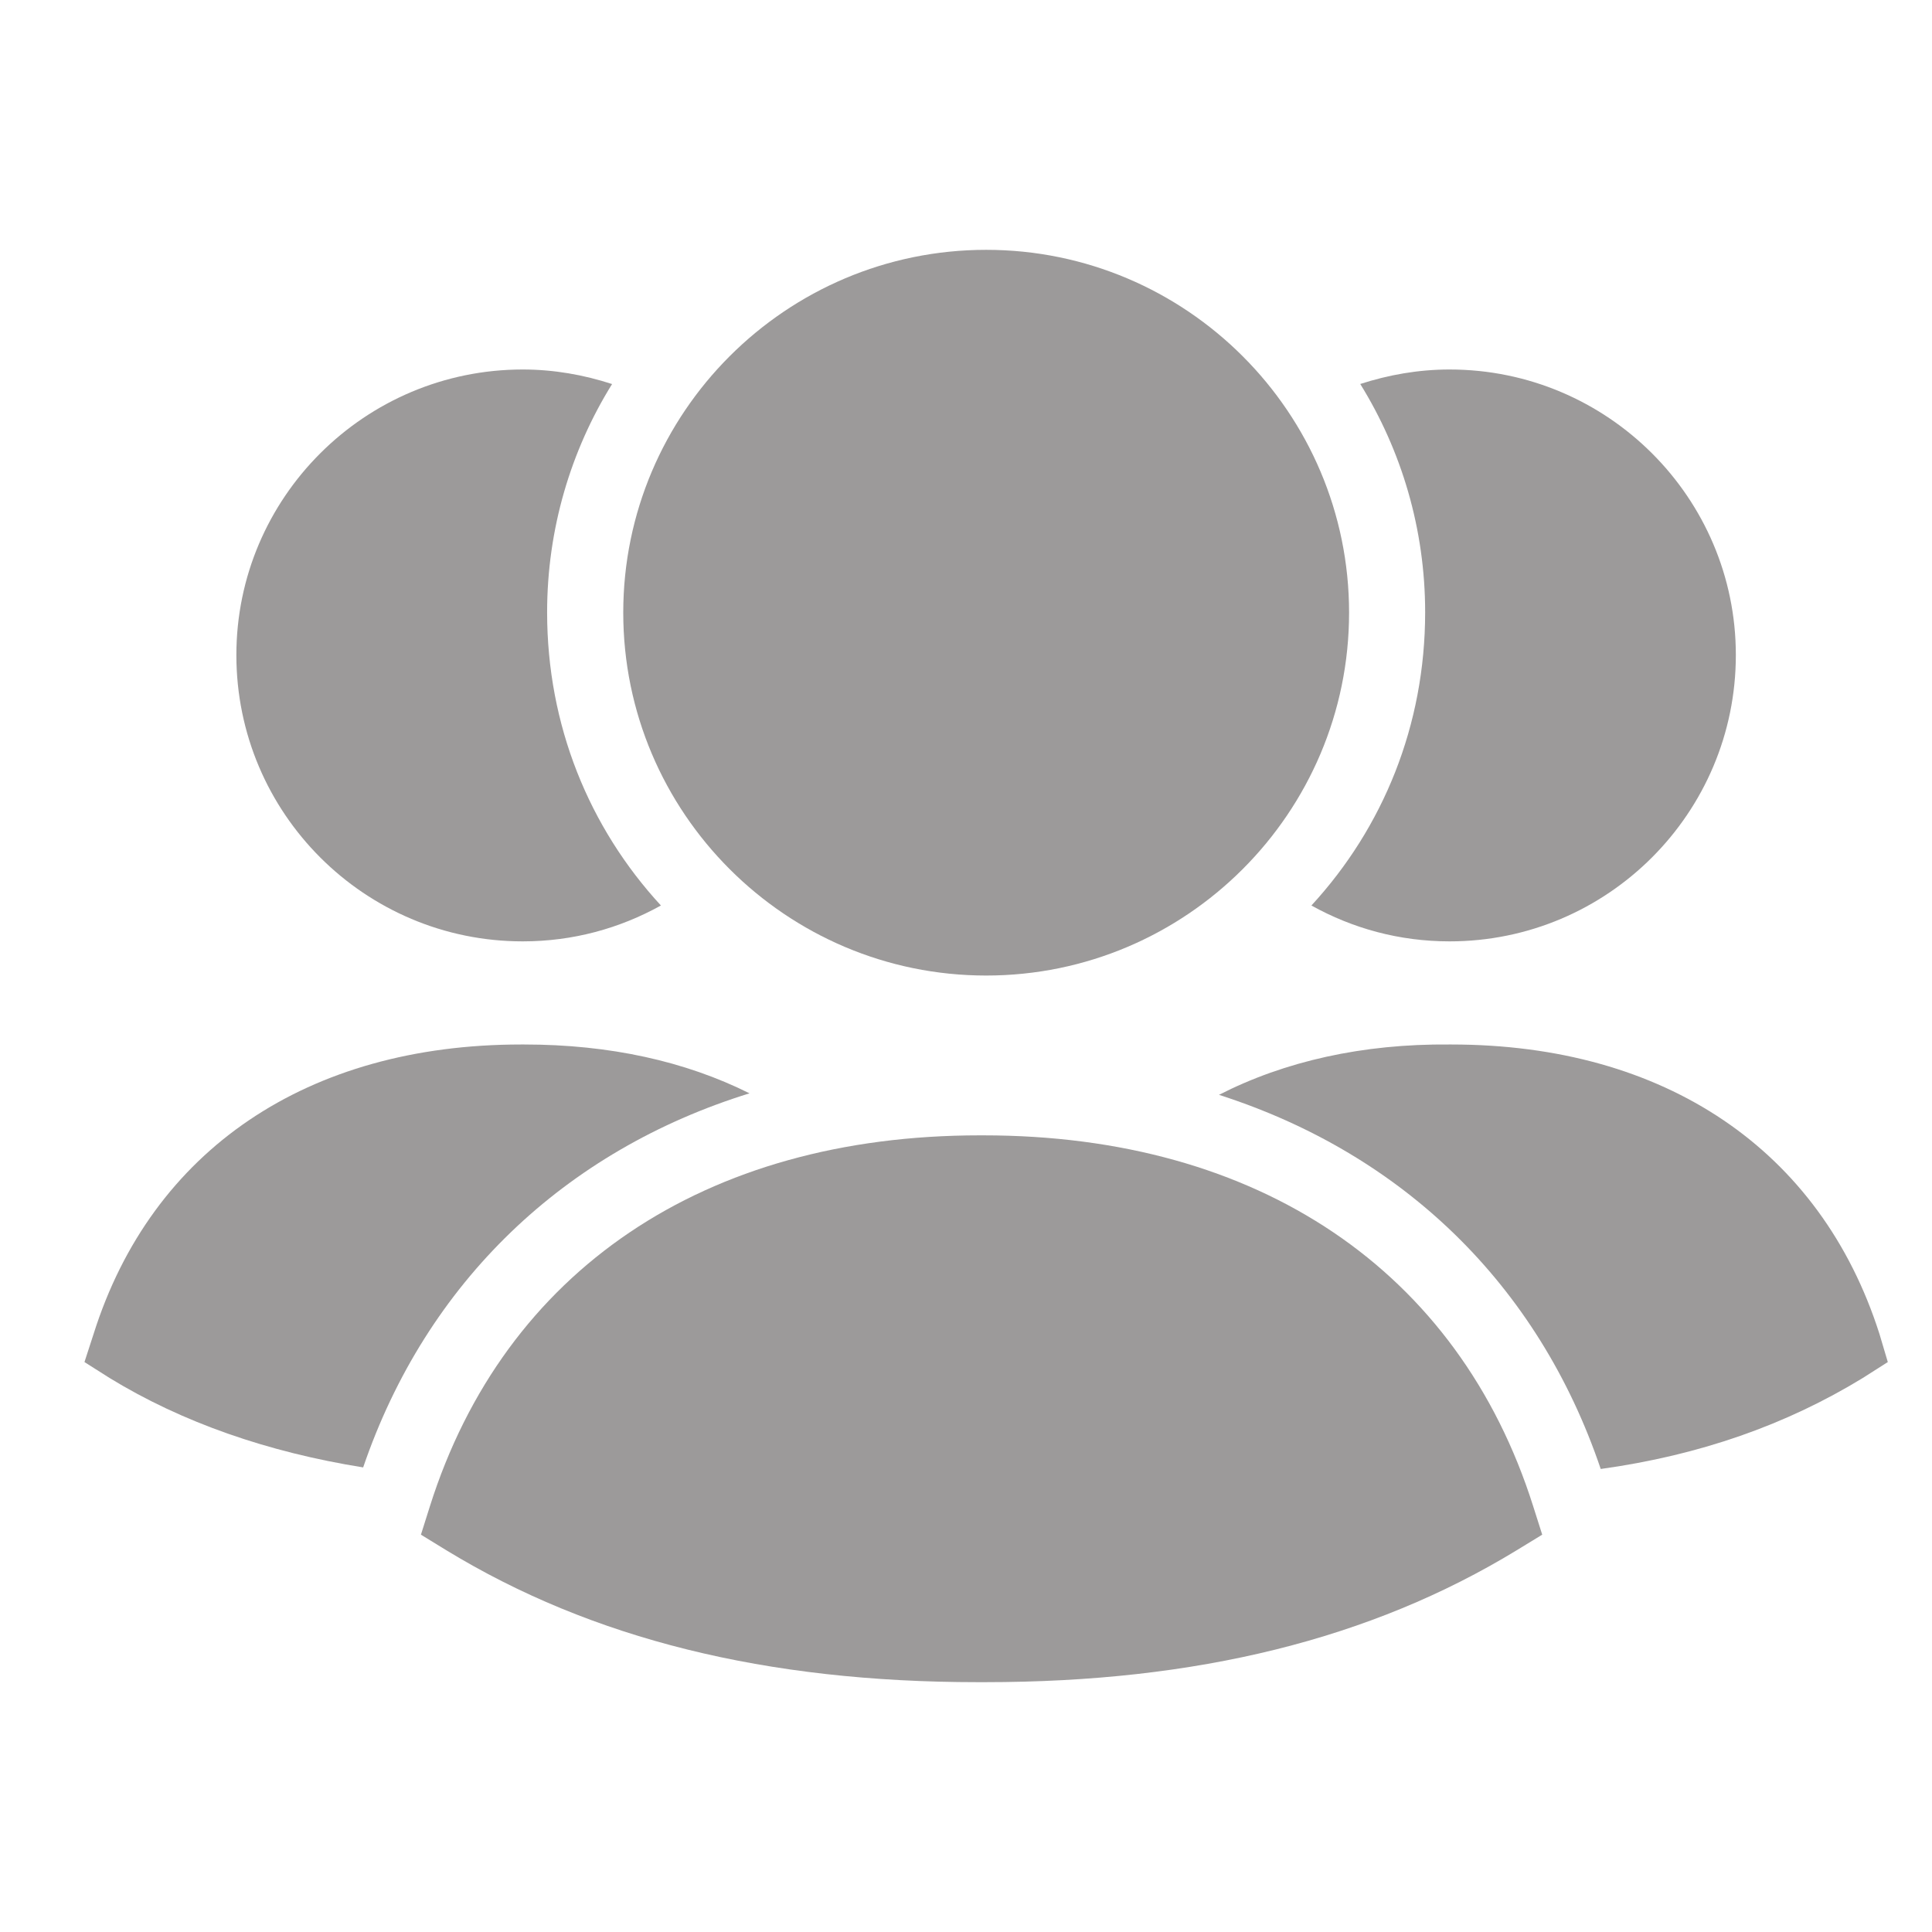
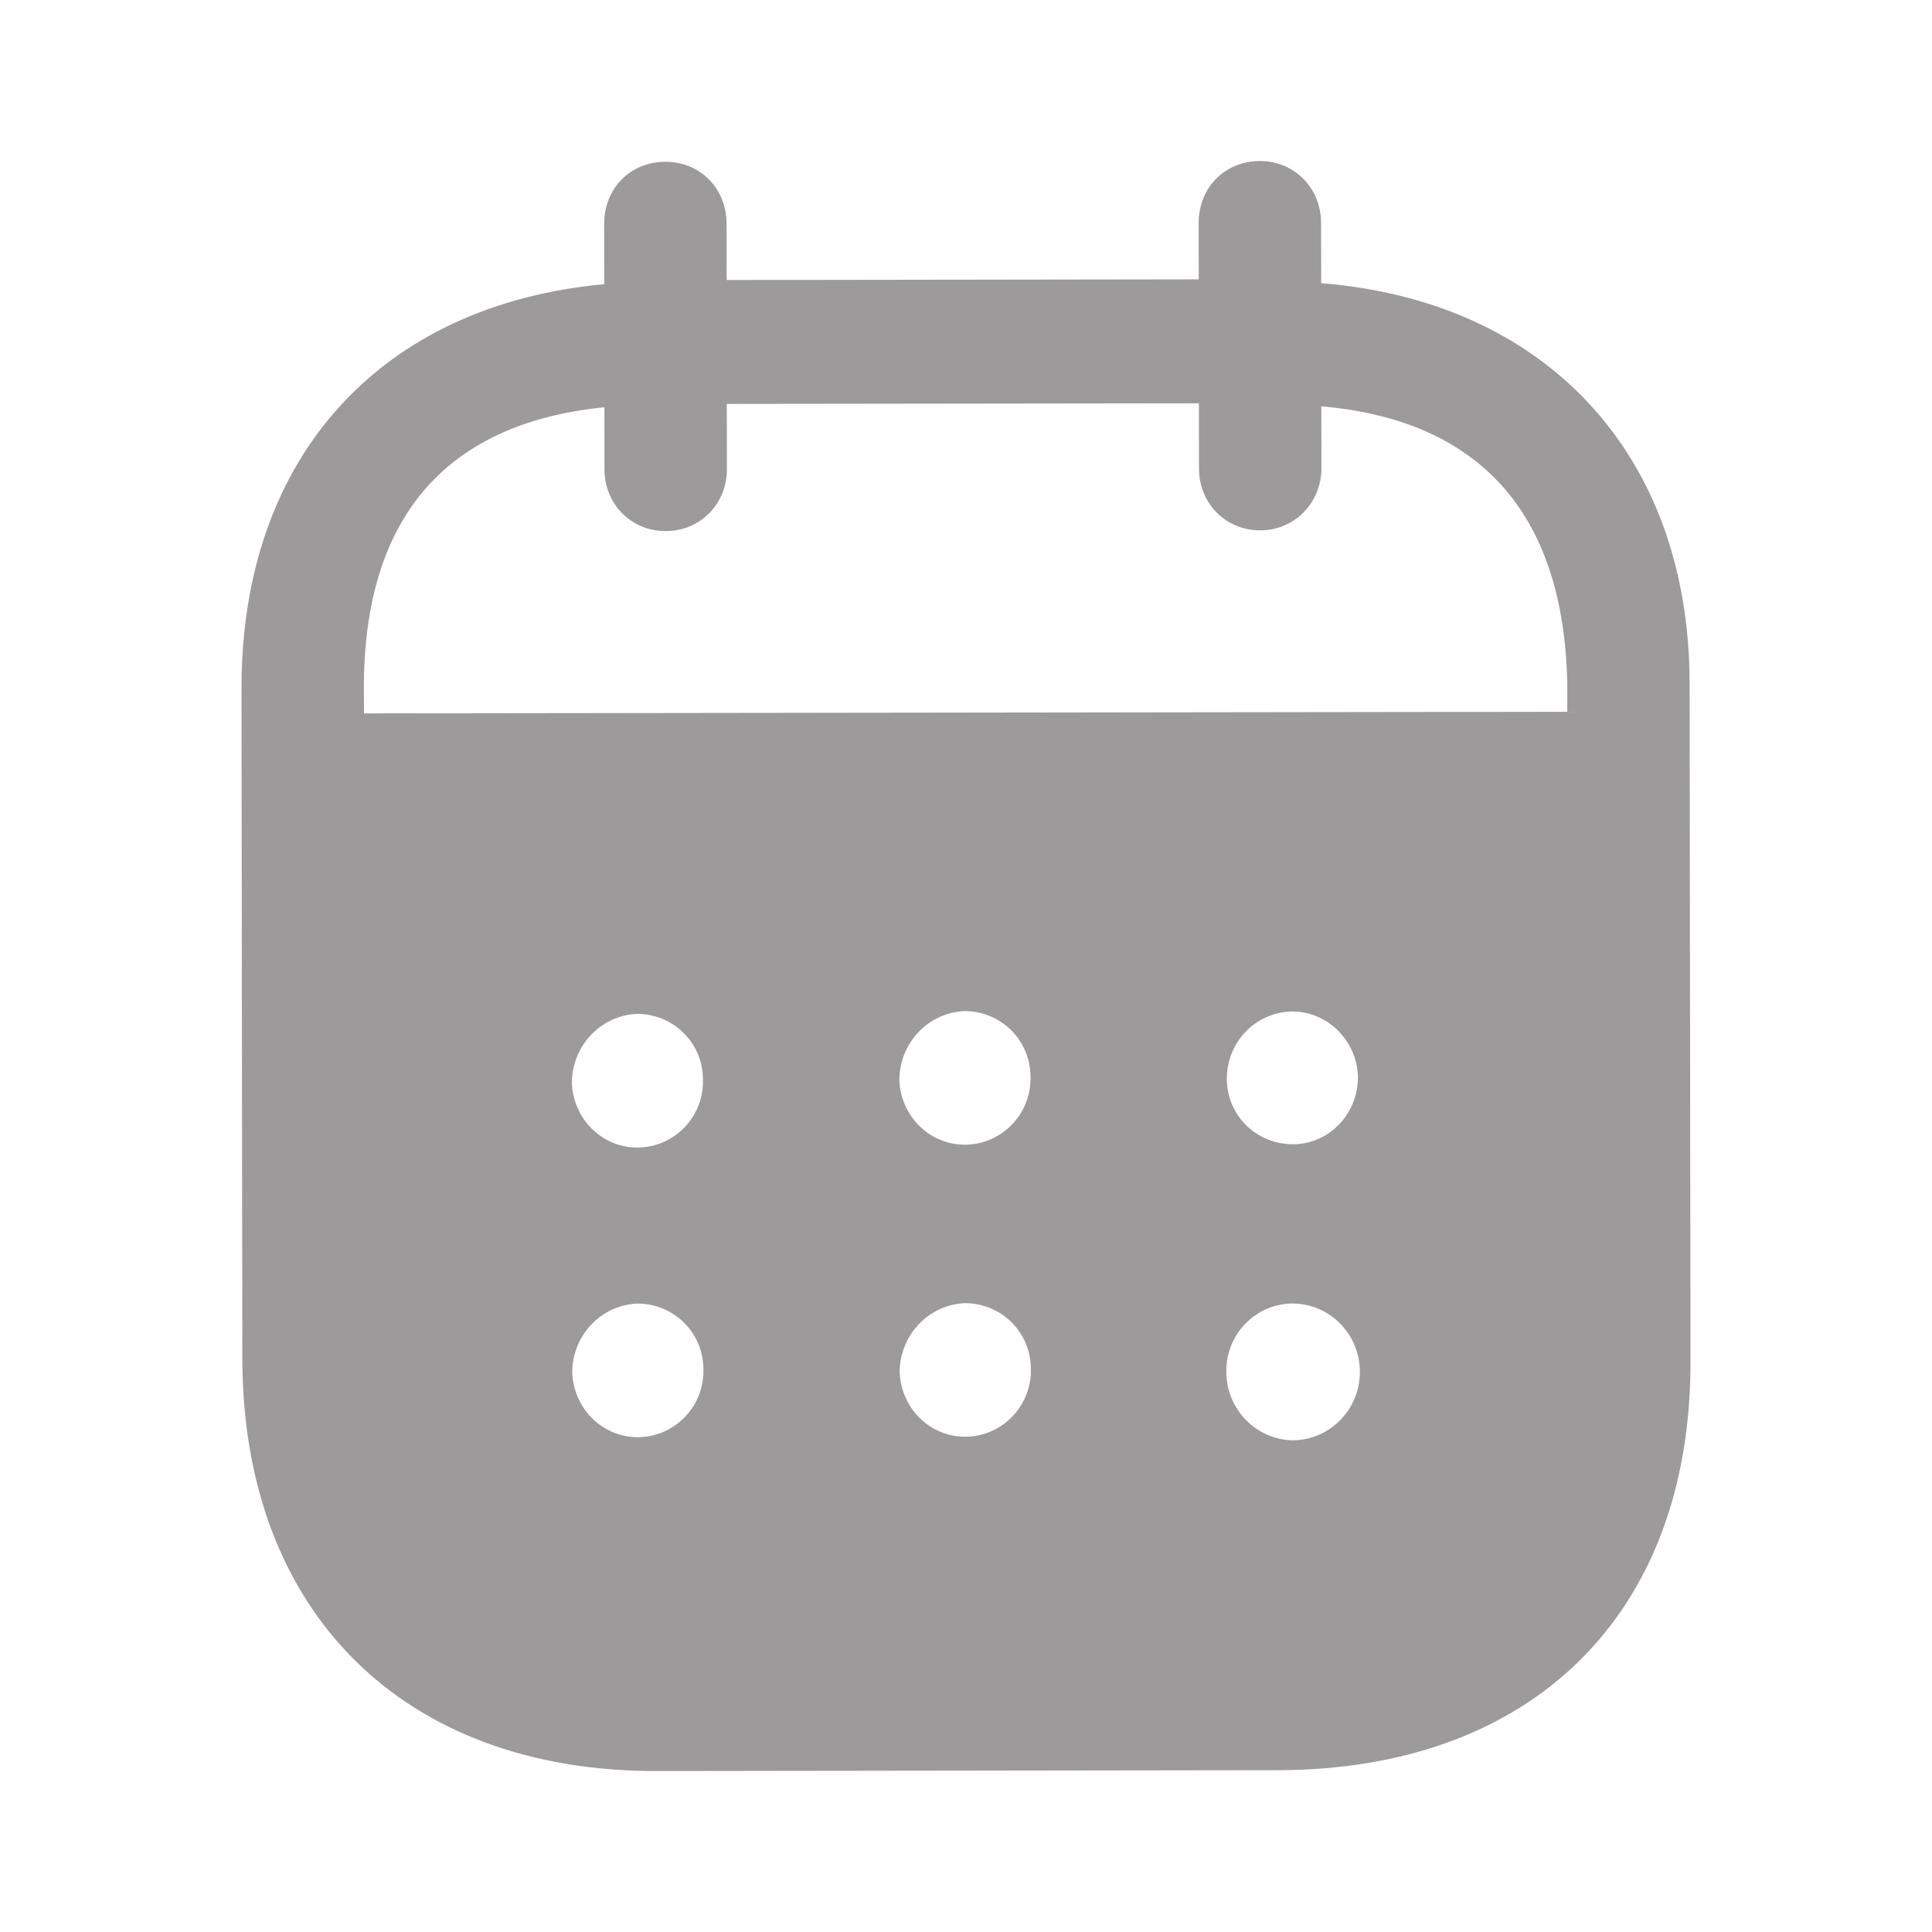
<svg xmlns="http://www.w3.org/2000/svg" width="32" height="32" viewBox="0 0 32 32" fill="none">
-   <path fill-rule="evenodd" clip-rule="evenodd" d="M31.129 22.092C30.156 19.044 27.576 17.3 24.036 17.3H24.01C22.568 17.287 21.278 17.578 20.19 18.134C23.226 19.108 25.477 21.271 26.513 24.331C28.157 24.103 29.586 23.598 30.85 22.826L31.268 22.56L31.129 22.092Z" fill="#9C9A9A" />
-   <path fill-rule="evenodd" clip-rule="evenodd" d="M21.721 14.998C22.403 15.377 23.175 15.592 24.01 15.592C26.627 15.592 28.751 13.467 28.751 10.849C28.751 8.245 26.627 6.12 24.01 6.12C23.491 6.12 22.998 6.209 22.53 6.36C23.213 7.461 23.605 8.763 23.605 10.141C23.605 12.013 22.909 13.708 21.721 14.998Z" fill="#9C9A9A" />
-   <path fill-rule="evenodd" clip-rule="evenodd" d="M12.414 18.109C11.351 17.578 10.099 17.3 8.683 17.3H8.633C5.093 17.3 2.513 19.045 1.551 22.092L1.399 22.56L1.817 22.825C3.018 23.56 4.435 24.052 6.015 24.305C7.065 21.233 9.354 19.057 12.414 18.109Z" fill="#9C9A9A" />
-   <path fill-rule="evenodd" clip-rule="evenodd" d="M8.658 15.592C9.492 15.592 10.263 15.377 10.947 14.998C9.758 13.708 9.062 12.014 9.062 10.142C9.062 8.764 9.454 7.461 10.138 6.361C9.67 6.209 9.176 6.12 8.658 6.12C6.04 6.12 3.915 8.245 3.915 10.85C3.915 13.468 6.04 15.592 8.658 15.592Z" fill="#9C9A9A" />
-   <path fill-rule="evenodd" clip-rule="evenodd" d="M16.288 18.805C16.266 18.805 16.246 18.805 16.226 18.805C11.674 18.805 8.356 21.042 7.121 24.947L6.972 25.419L7.394 25.678C9.805 27.147 12.685 27.862 16.198 27.862H16.312C19.828 27.862 22.709 27.147 25.12 25.678L25.544 25.419L25.394 24.947C24.158 21.042 20.841 18.805 16.288 18.805Z" fill="#9C9A9A" />
-   <path fill-rule="evenodd" clip-rule="evenodd" d="M16.334 16.158C19.649 16.158 22.345 13.462 22.345 10.147C22.345 6.834 19.649 4.138 16.334 4.138C13.019 4.138 10.323 6.834 10.323 10.147C10.323 13.462 13.019 16.158 16.334 16.158Z" fill="#9C9A9A" />
+   <path d="M20.866 2.667C21.432 2.666 21.88 3.105 21.881 3.692L21.883 4.691C25.555 4.979 27.982 7.482 27.985 11.32L28 22.554C28.005 26.739 25.376 29.314 21.162 29.32L10.869 29.334C6.682 29.339 4.02 26.703 4.014 22.506L4 11.404C3.995 7.541 6.335 5.044 10.008 4.707L10.007 3.708C10.006 3.121 10.44 2.68 11.019 2.68C11.598 2.679 12.033 3.119 12.034 3.705L12.036 4.638L19.855 4.627L19.854 3.694C19.853 3.108 20.287 2.668 20.866 2.667ZM21.403 21.59H21.39C20.785 21.604 20.299 22.112 20.312 22.725C20.313 23.338 20.802 23.843 21.407 23.856C22.025 23.855 22.525 23.347 22.524 22.721C22.524 22.095 22.022 21.59 21.403 21.59ZM10.556 21.591C9.95 21.617 9.476 22.125 9.478 22.738C9.505 23.351 10.006 23.831 10.611 23.803C11.205 23.776 11.678 23.269 11.65 22.656C11.637 22.056 11.148 21.59 10.556 21.591ZM15.98 21.584C15.374 21.612 14.901 22.119 14.901 22.732C14.929 23.345 15.429 23.823 16.035 23.796C16.627 23.768 17.101 23.262 17.074 22.648C17.06 22.049 16.572 21.583 15.98 21.584ZM10.549 16.793C9.944 16.82 9.471 17.328 9.472 17.941C9.499 18.554 10 19.034 10.606 19.006C11.198 18.979 11.671 18.471 11.643 17.858C11.63 17.258 11.143 16.792 10.549 16.793ZM15.974 16.747C15.369 16.773 14.895 17.281 14.896 17.894C14.922 18.507 15.424 18.985 16.03 18.959C16.622 18.931 17.095 18.424 17.068 17.811C17.054 17.212 16.567 16.745 15.974 16.747ZM21.398 16.753C20.793 16.767 20.319 17.26 20.32 17.873V17.887C20.333 18.5 20.833 18.965 21.44 18.952C22.033 18.938 22.505 18.43 22.492 17.817C22.464 17.23 21.989 16.752 21.398 16.753ZM19.858 6.68L12.038 6.69L12.04 7.768C12.04 8.343 11.606 8.796 11.027 8.796C10.448 8.797 10.012 8.345 10.012 7.771L10.011 6.745C7.444 7.002 6.023 8.511 6.027 11.401L6.029 11.816L25.959 11.789V11.323C25.903 8.457 24.465 6.954 21.885 6.73L21.887 7.756C21.887 8.329 21.44 8.784 20.874 8.784C20.295 8.785 19.859 8.332 19.859 7.759L19.858 6.68Z" fill="#9C9A9A" />
</svg>
